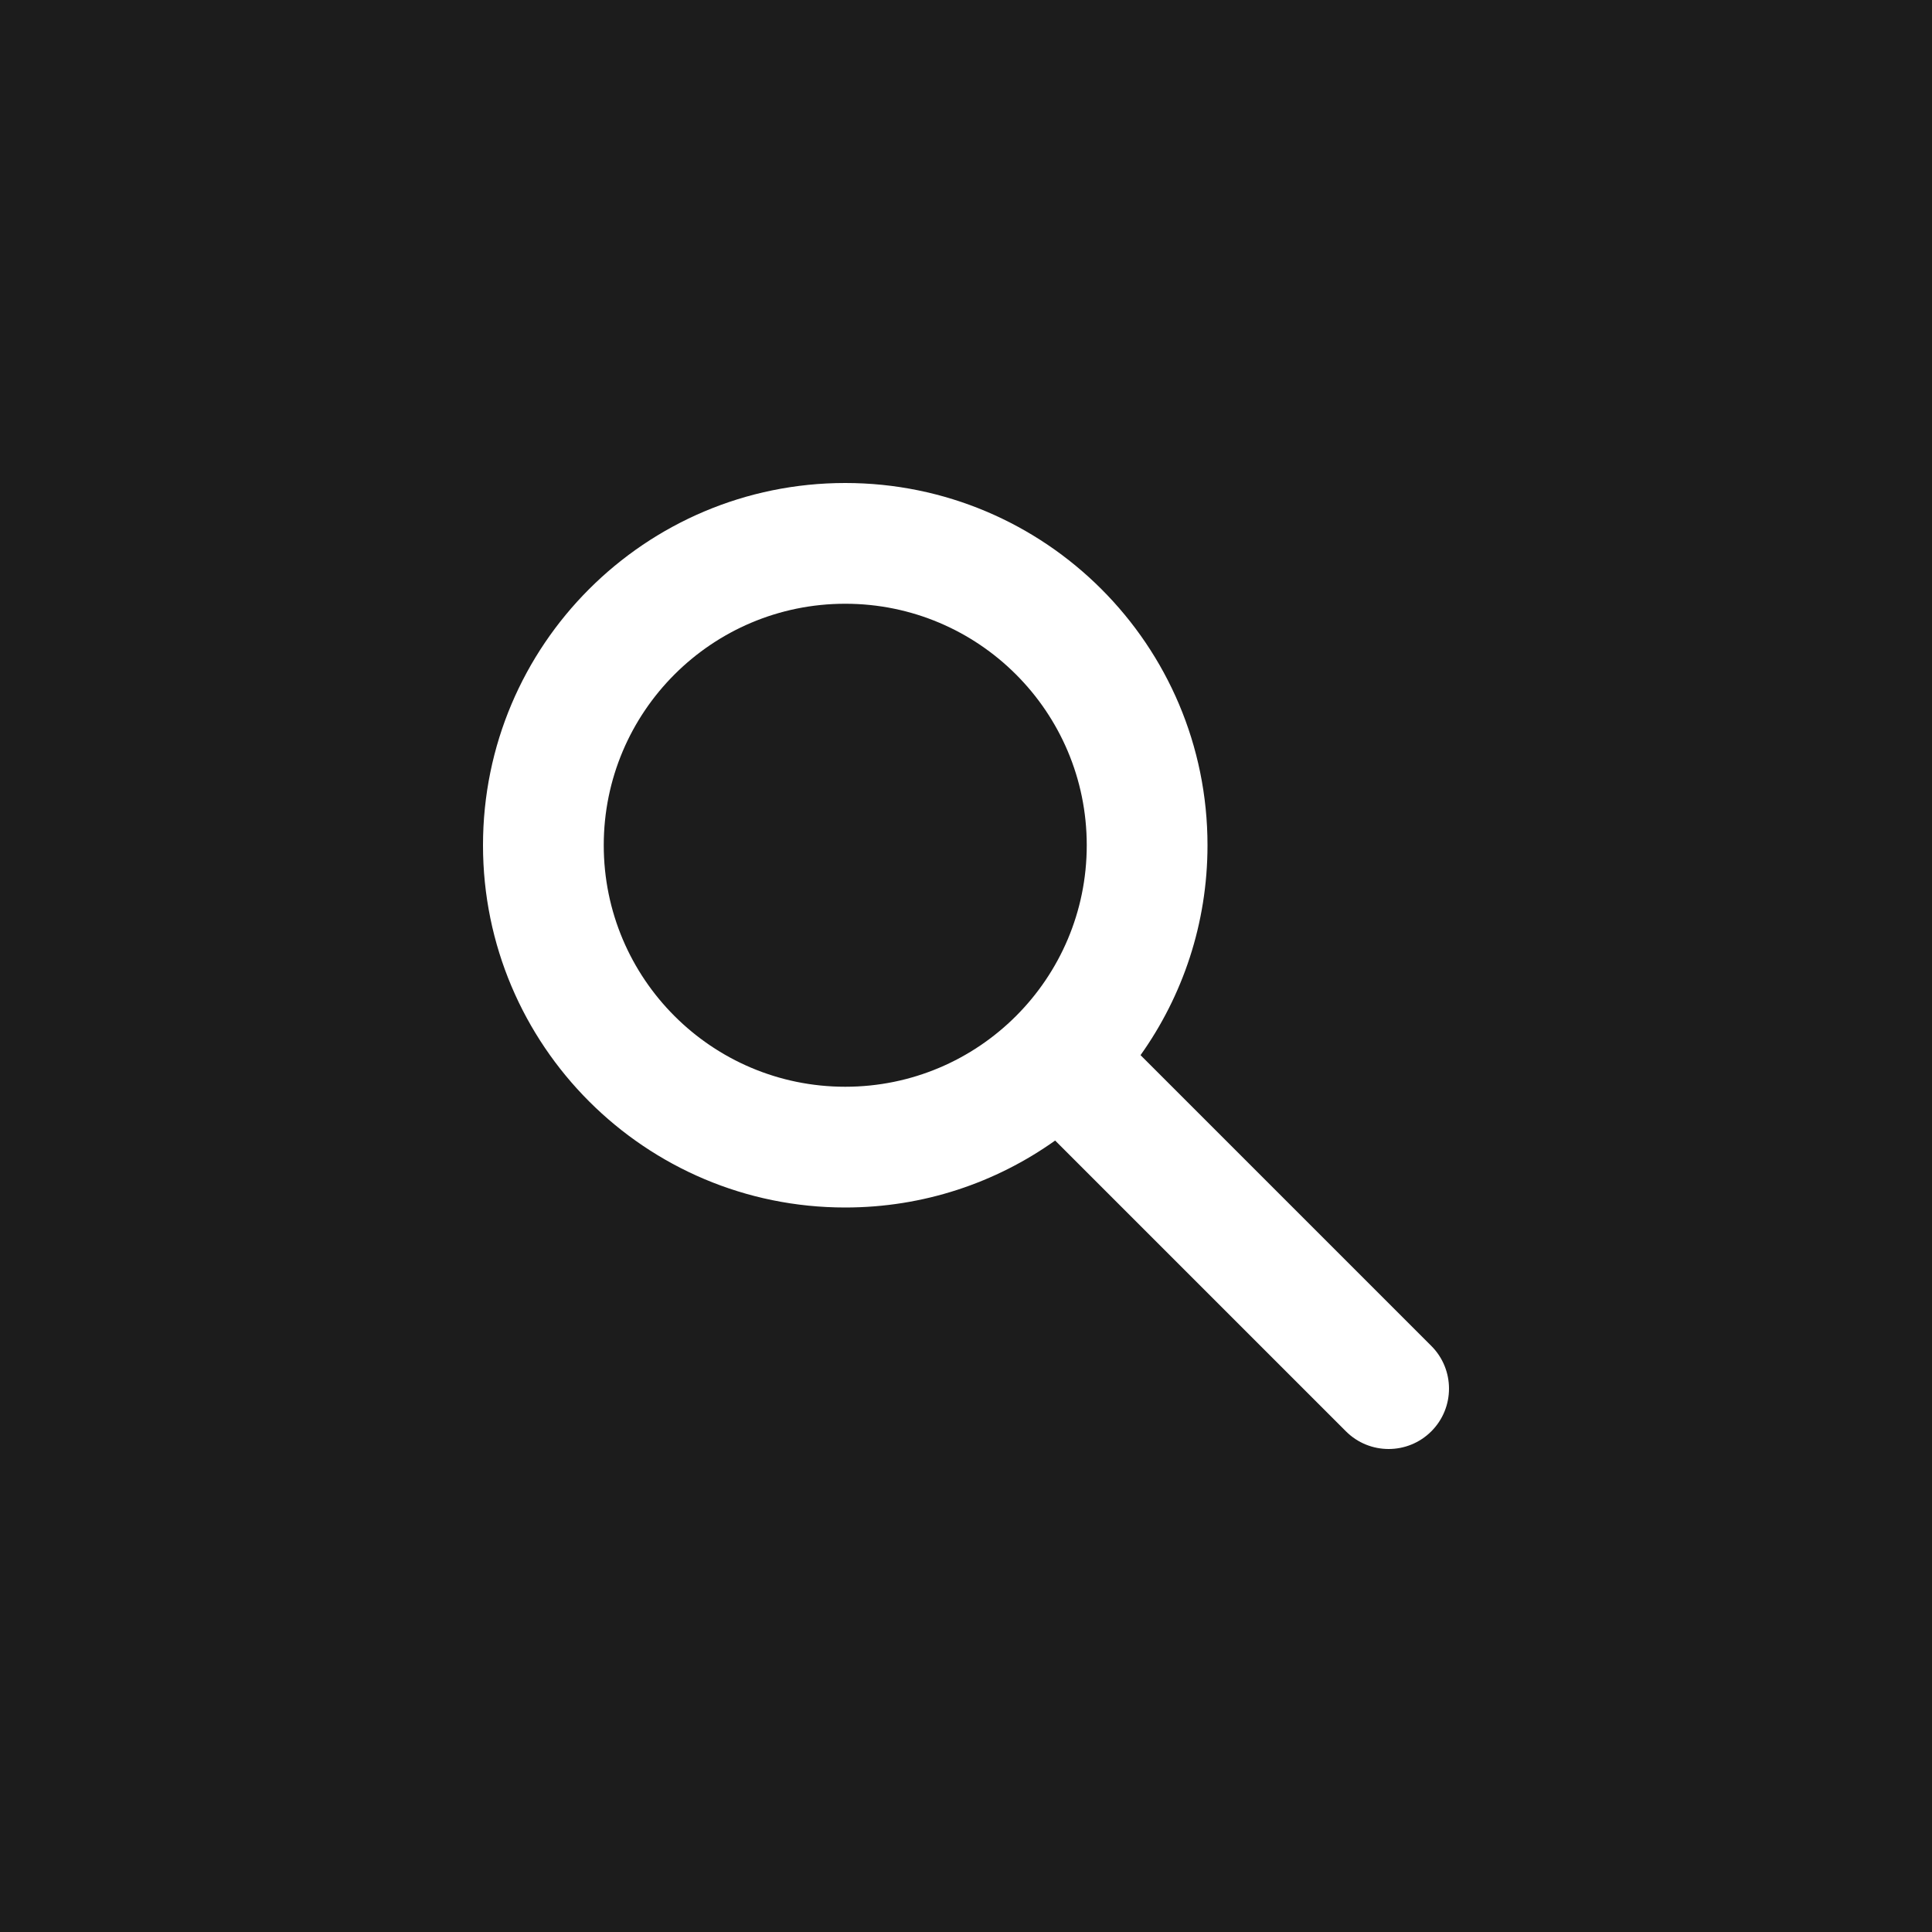
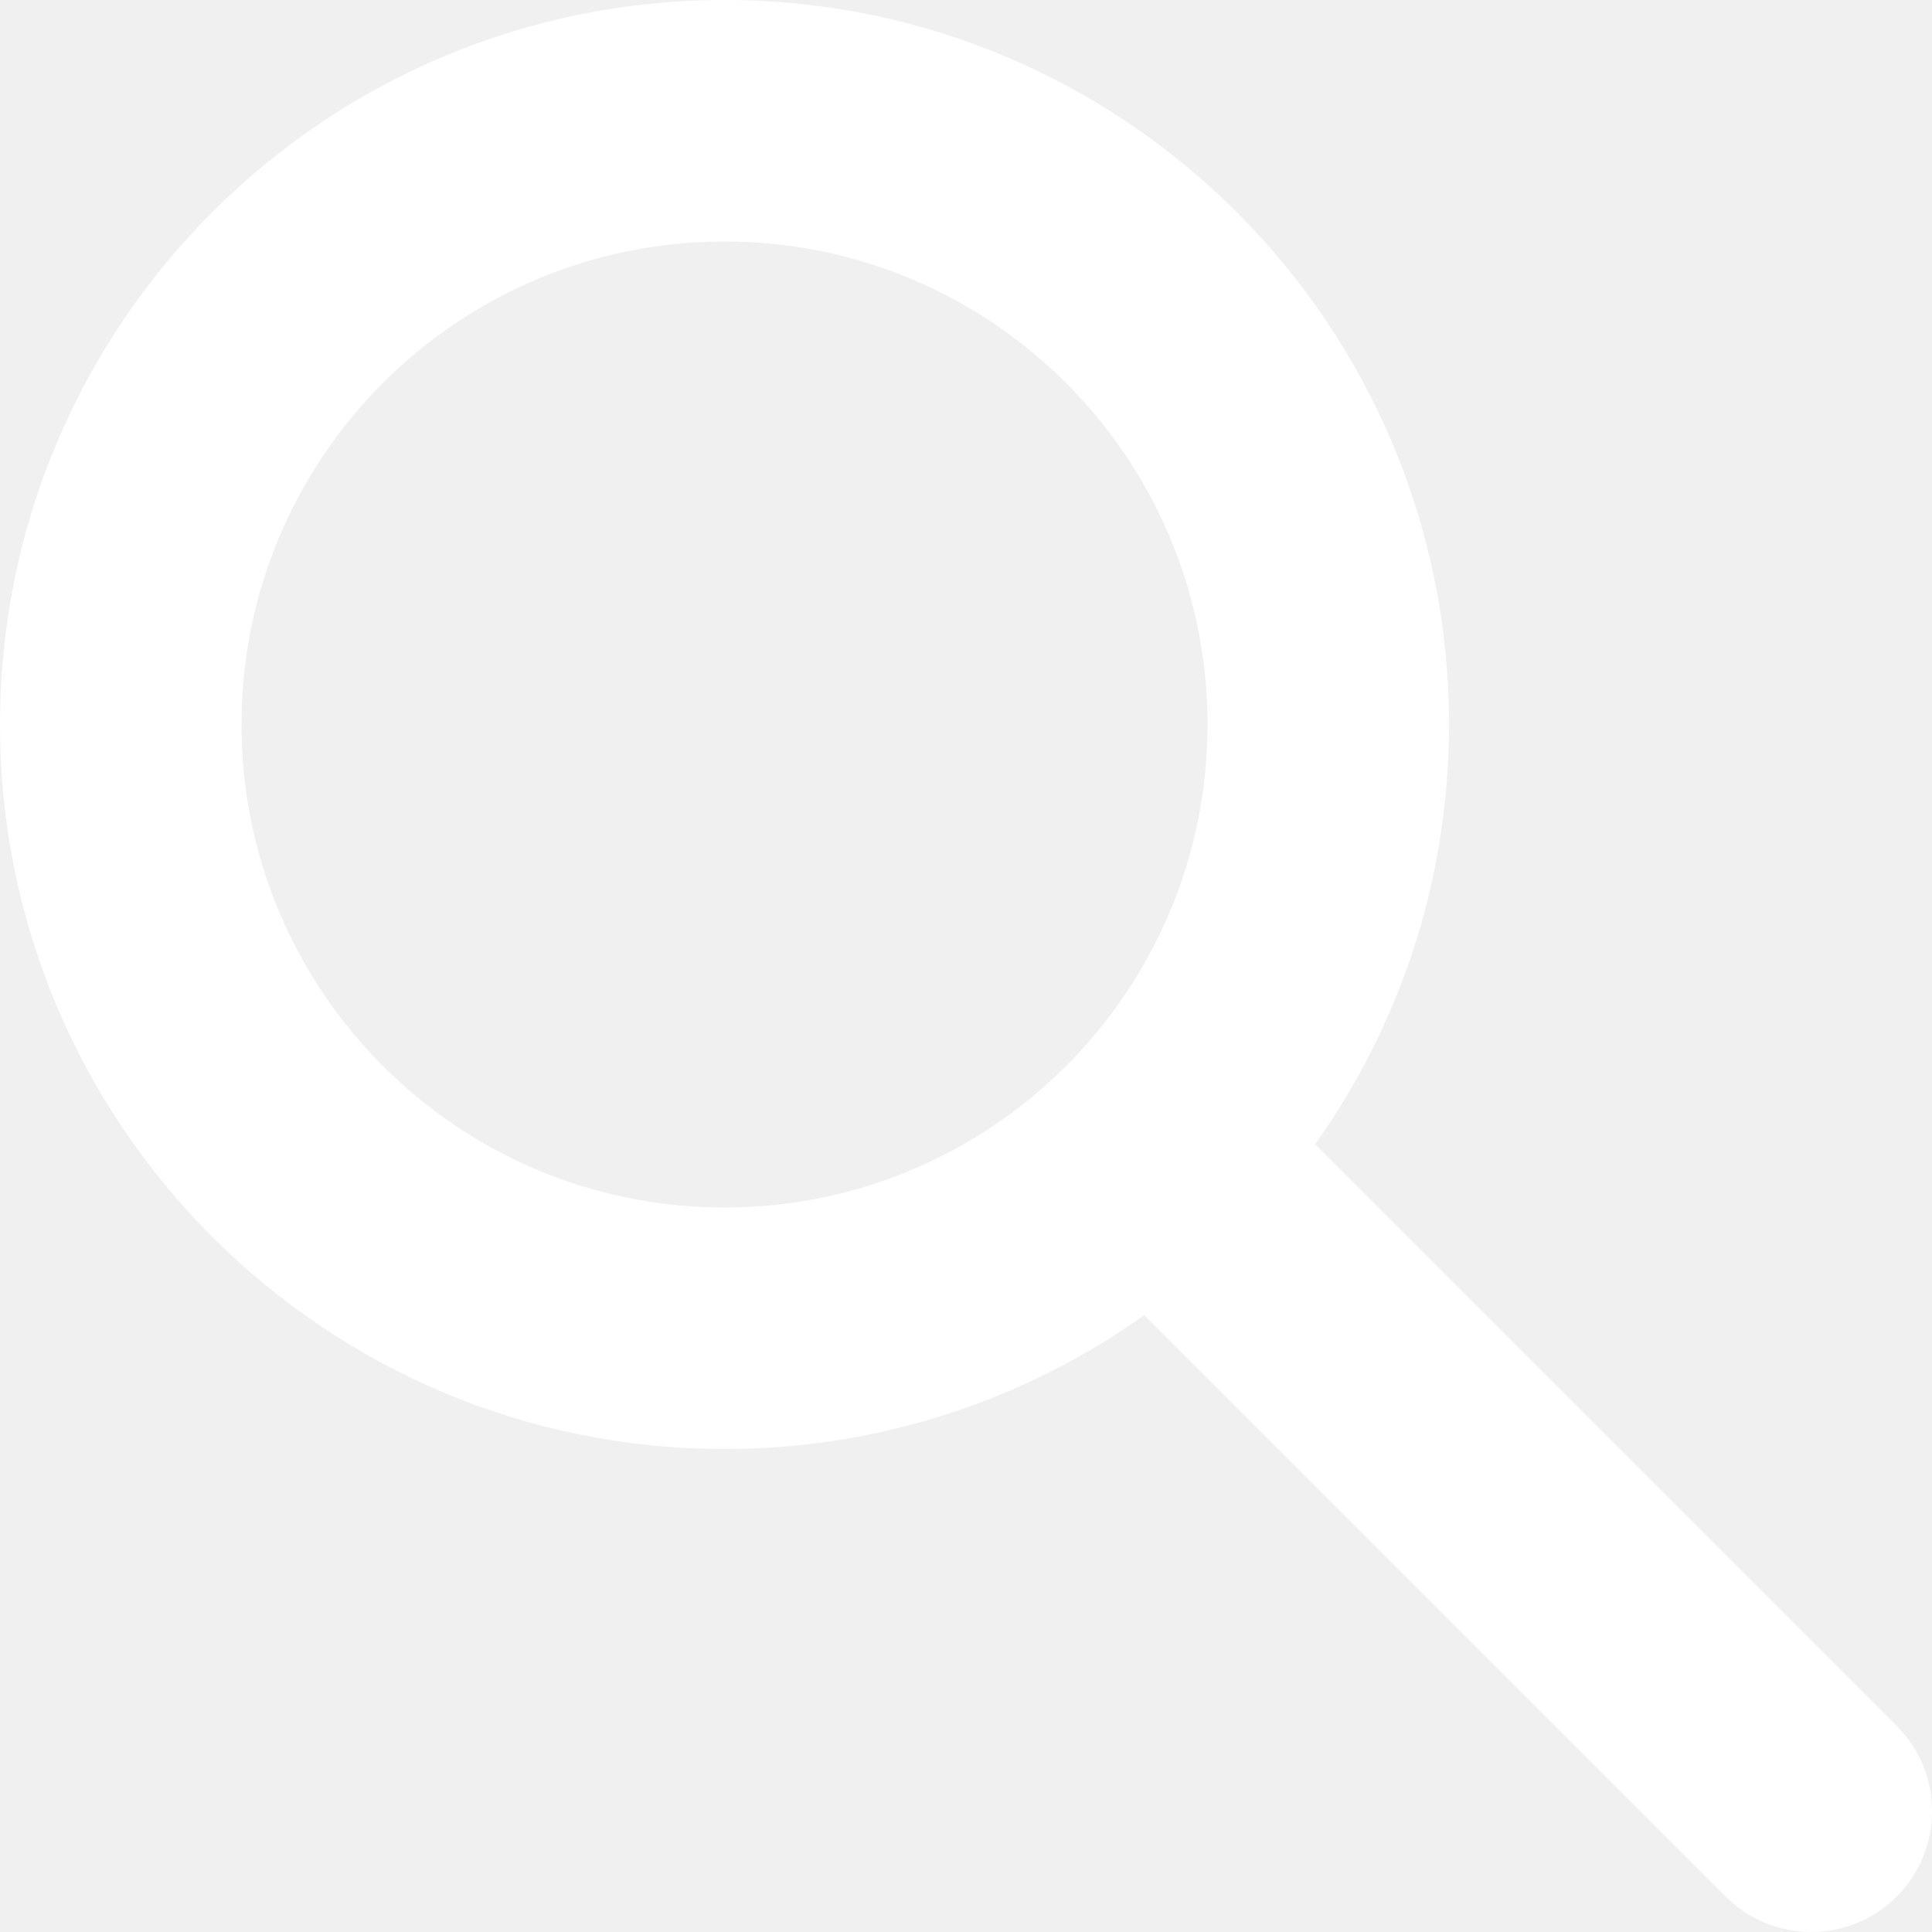
- <svg xmlns="http://www.w3.org/2000/svg" width="100" height="100" viewBox="0 0 100 100" fill="none">
-   <rect width="100" height="100" fill="#1C1C1C" />
-   <path fill-rule="evenodd" clip-rule="evenodd" d="M43.75 31.25C36.846 31.25 31.25 36.846 31.25 43.75C31.25 50.654 36.846 56.25 43.75 56.25C50.654 56.25 56.25 50.654 56.25 43.75C56.25 36.846 50.654 31.25 43.75 31.25ZM25 43.75C25 33.395 33.395 25 43.75 25C54.105 25 62.5 33.395 62.5 43.75C62.5 47.8 61.216 51.549 59.034 54.614L74.085 69.665C75.305 70.886 75.305 72.864 74.085 74.085C72.864 75.305 70.886 75.305 69.665 74.085L54.614 59.034C51.549 61.216 47.8 62.5 43.75 62.5C33.395 62.5 25 54.105 25 43.75Z" fill="white" />
+ <svg xmlns="http://www.w3.org/2000/svg" width="50" height="50" viewBox="0 0 50 50" fill="none">
+   <path fill-rule="evenodd" clip-rule="evenodd" d="M18.75 6.25C11.846 6.25 6.25 11.846 6.25 18.75C6.25 25.654 11.846 31.25 18.75 31.25C25.654 31.25 31.25 25.654 31.25 18.75C31.25 11.846 25.654 6.25 18.75 6.25ZM0 18.75C0 8.395 8.395 0 18.75 0C29.105 0 37.5 8.395 37.5 18.75C37.5 22.799 36.216 26.549 34.034 29.614L49.085 44.665C50.305 45.886 50.305 47.864 49.085 49.085C47.864 50.305 45.886 50.305 44.665 49.085L29.614 34.034C26.549 36.216 22.799 37.5 18.75 37.5C8.395 37.5 0 29.105 0 18.75Z" fill="white" />
</svg>
